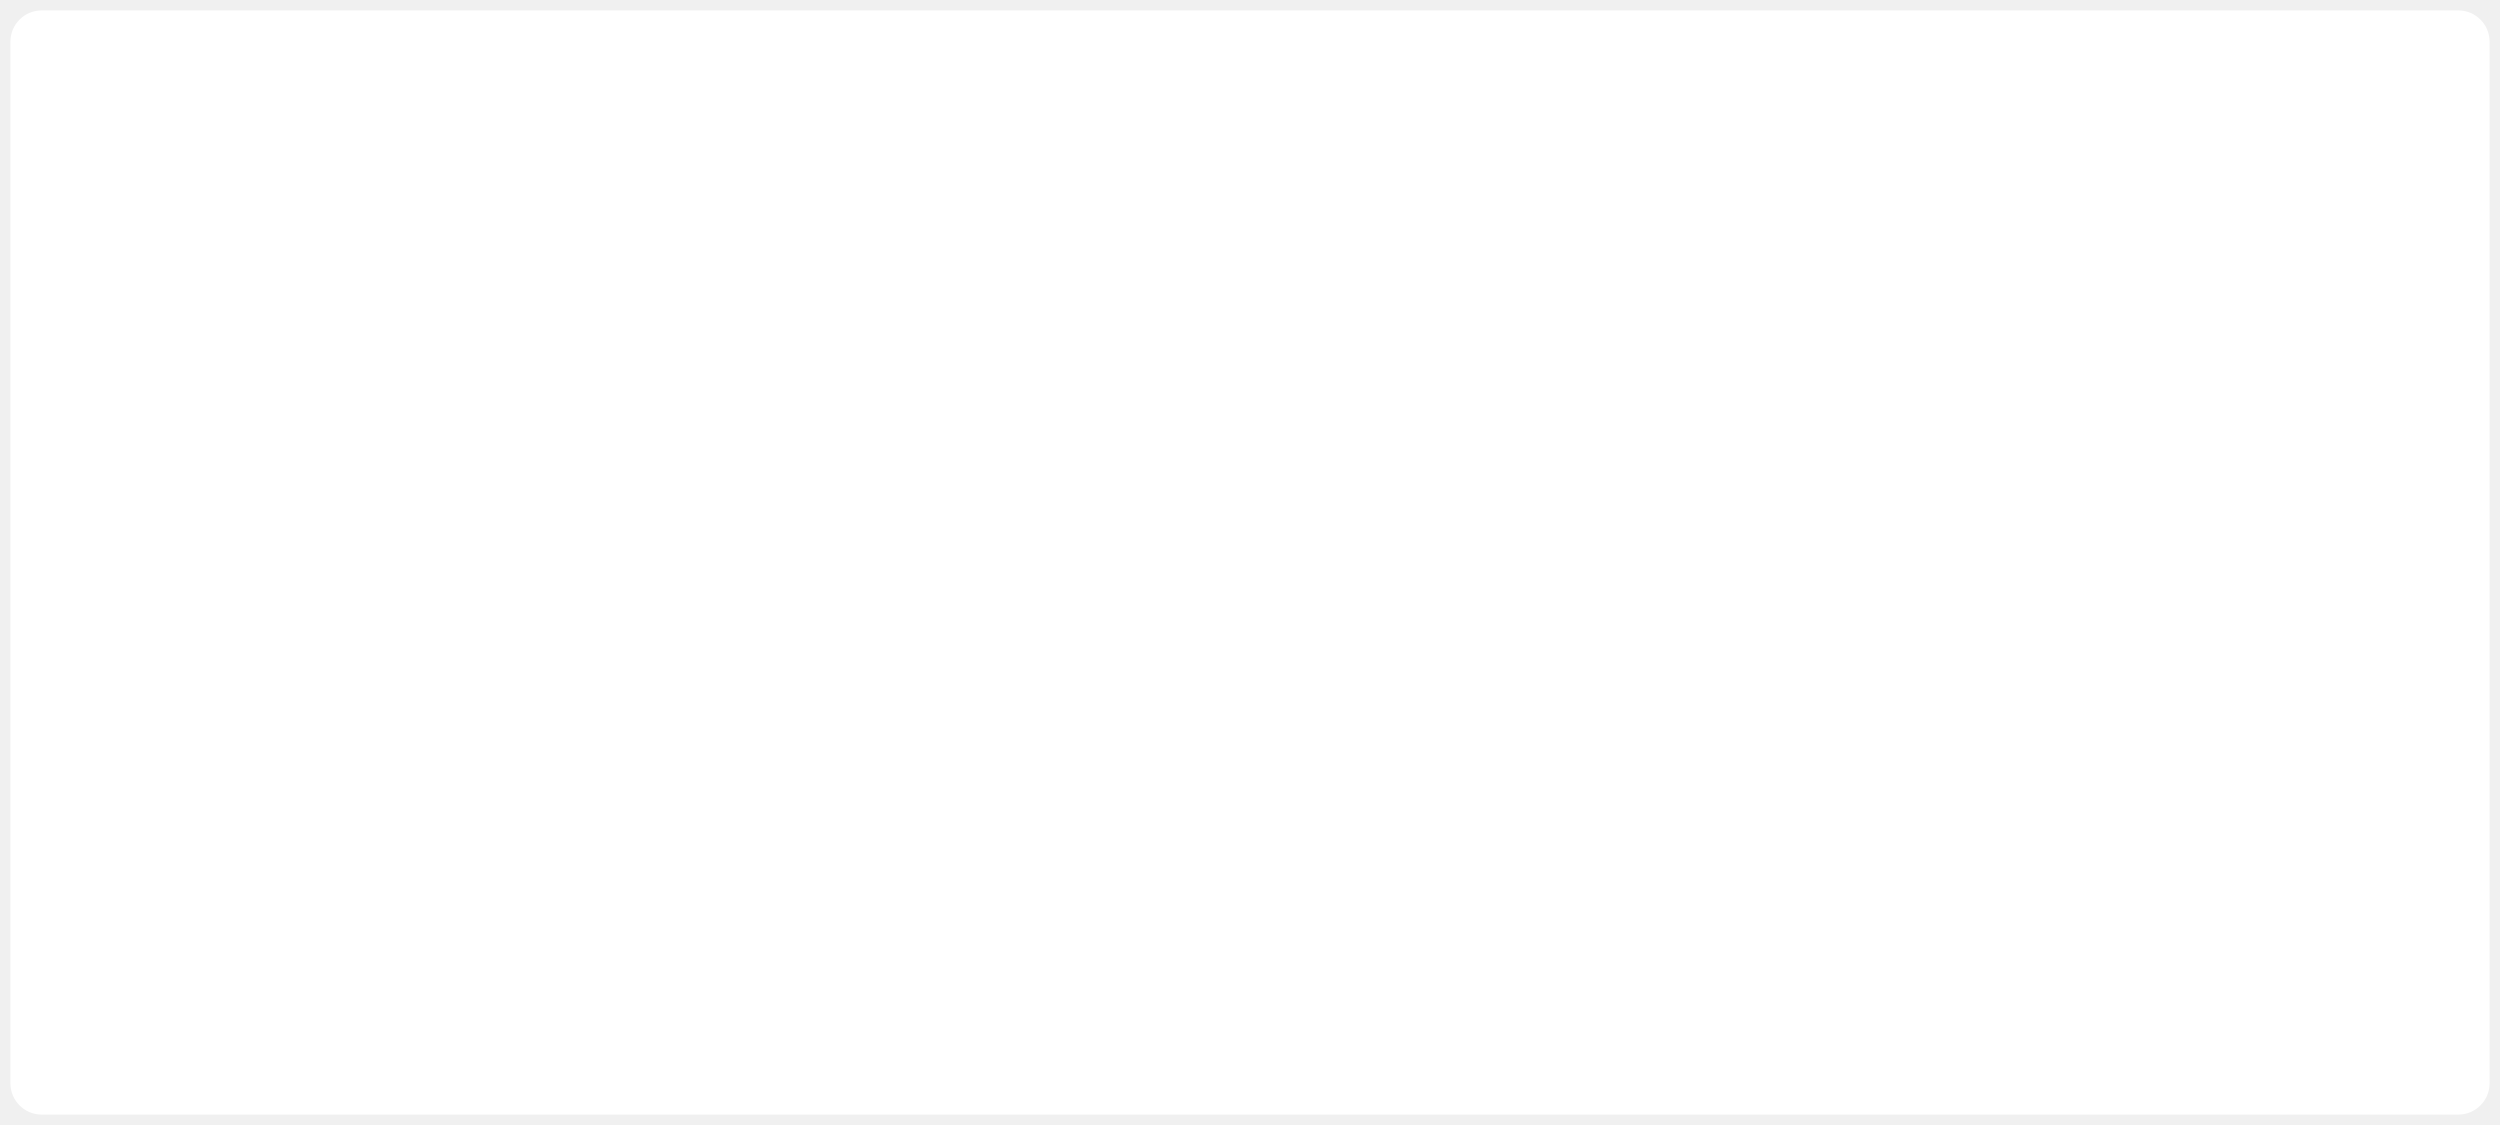
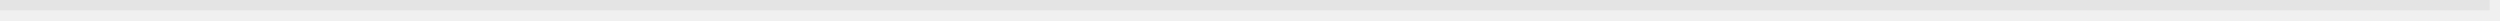
- <svg xmlns="http://www.w3.org/2000/svg" version="1.1" width="240px" height="108px">
-   <g transform="matrix(1 0 0 1 -1198 -379 )">
-     <path d="M 1199 383  A 3 3 0 0 1 1202 380 L 1434 380  A 3 3 0 0 1 1437 383 L 1437 483  A 3 3 0 0 1 1434 486 L 1202 486  A 3 3 0 0 1 1199 483 L 1199 383  Z " fill-rule="nonzero" fill="#ffffff" stroke="none" />
+ <svg xmlns="http://www.w3.org/2000/svg" version="1.1" width="241px" height="2px">
+   <g transform="matrix(1 0 0 1 -1198 -436 )">
+     <path d="M 1198 436.5  L 1438 436.5  " stroke-width="1" stroke="#e4e4e4" fill="none" />
  </g>
</svg>
